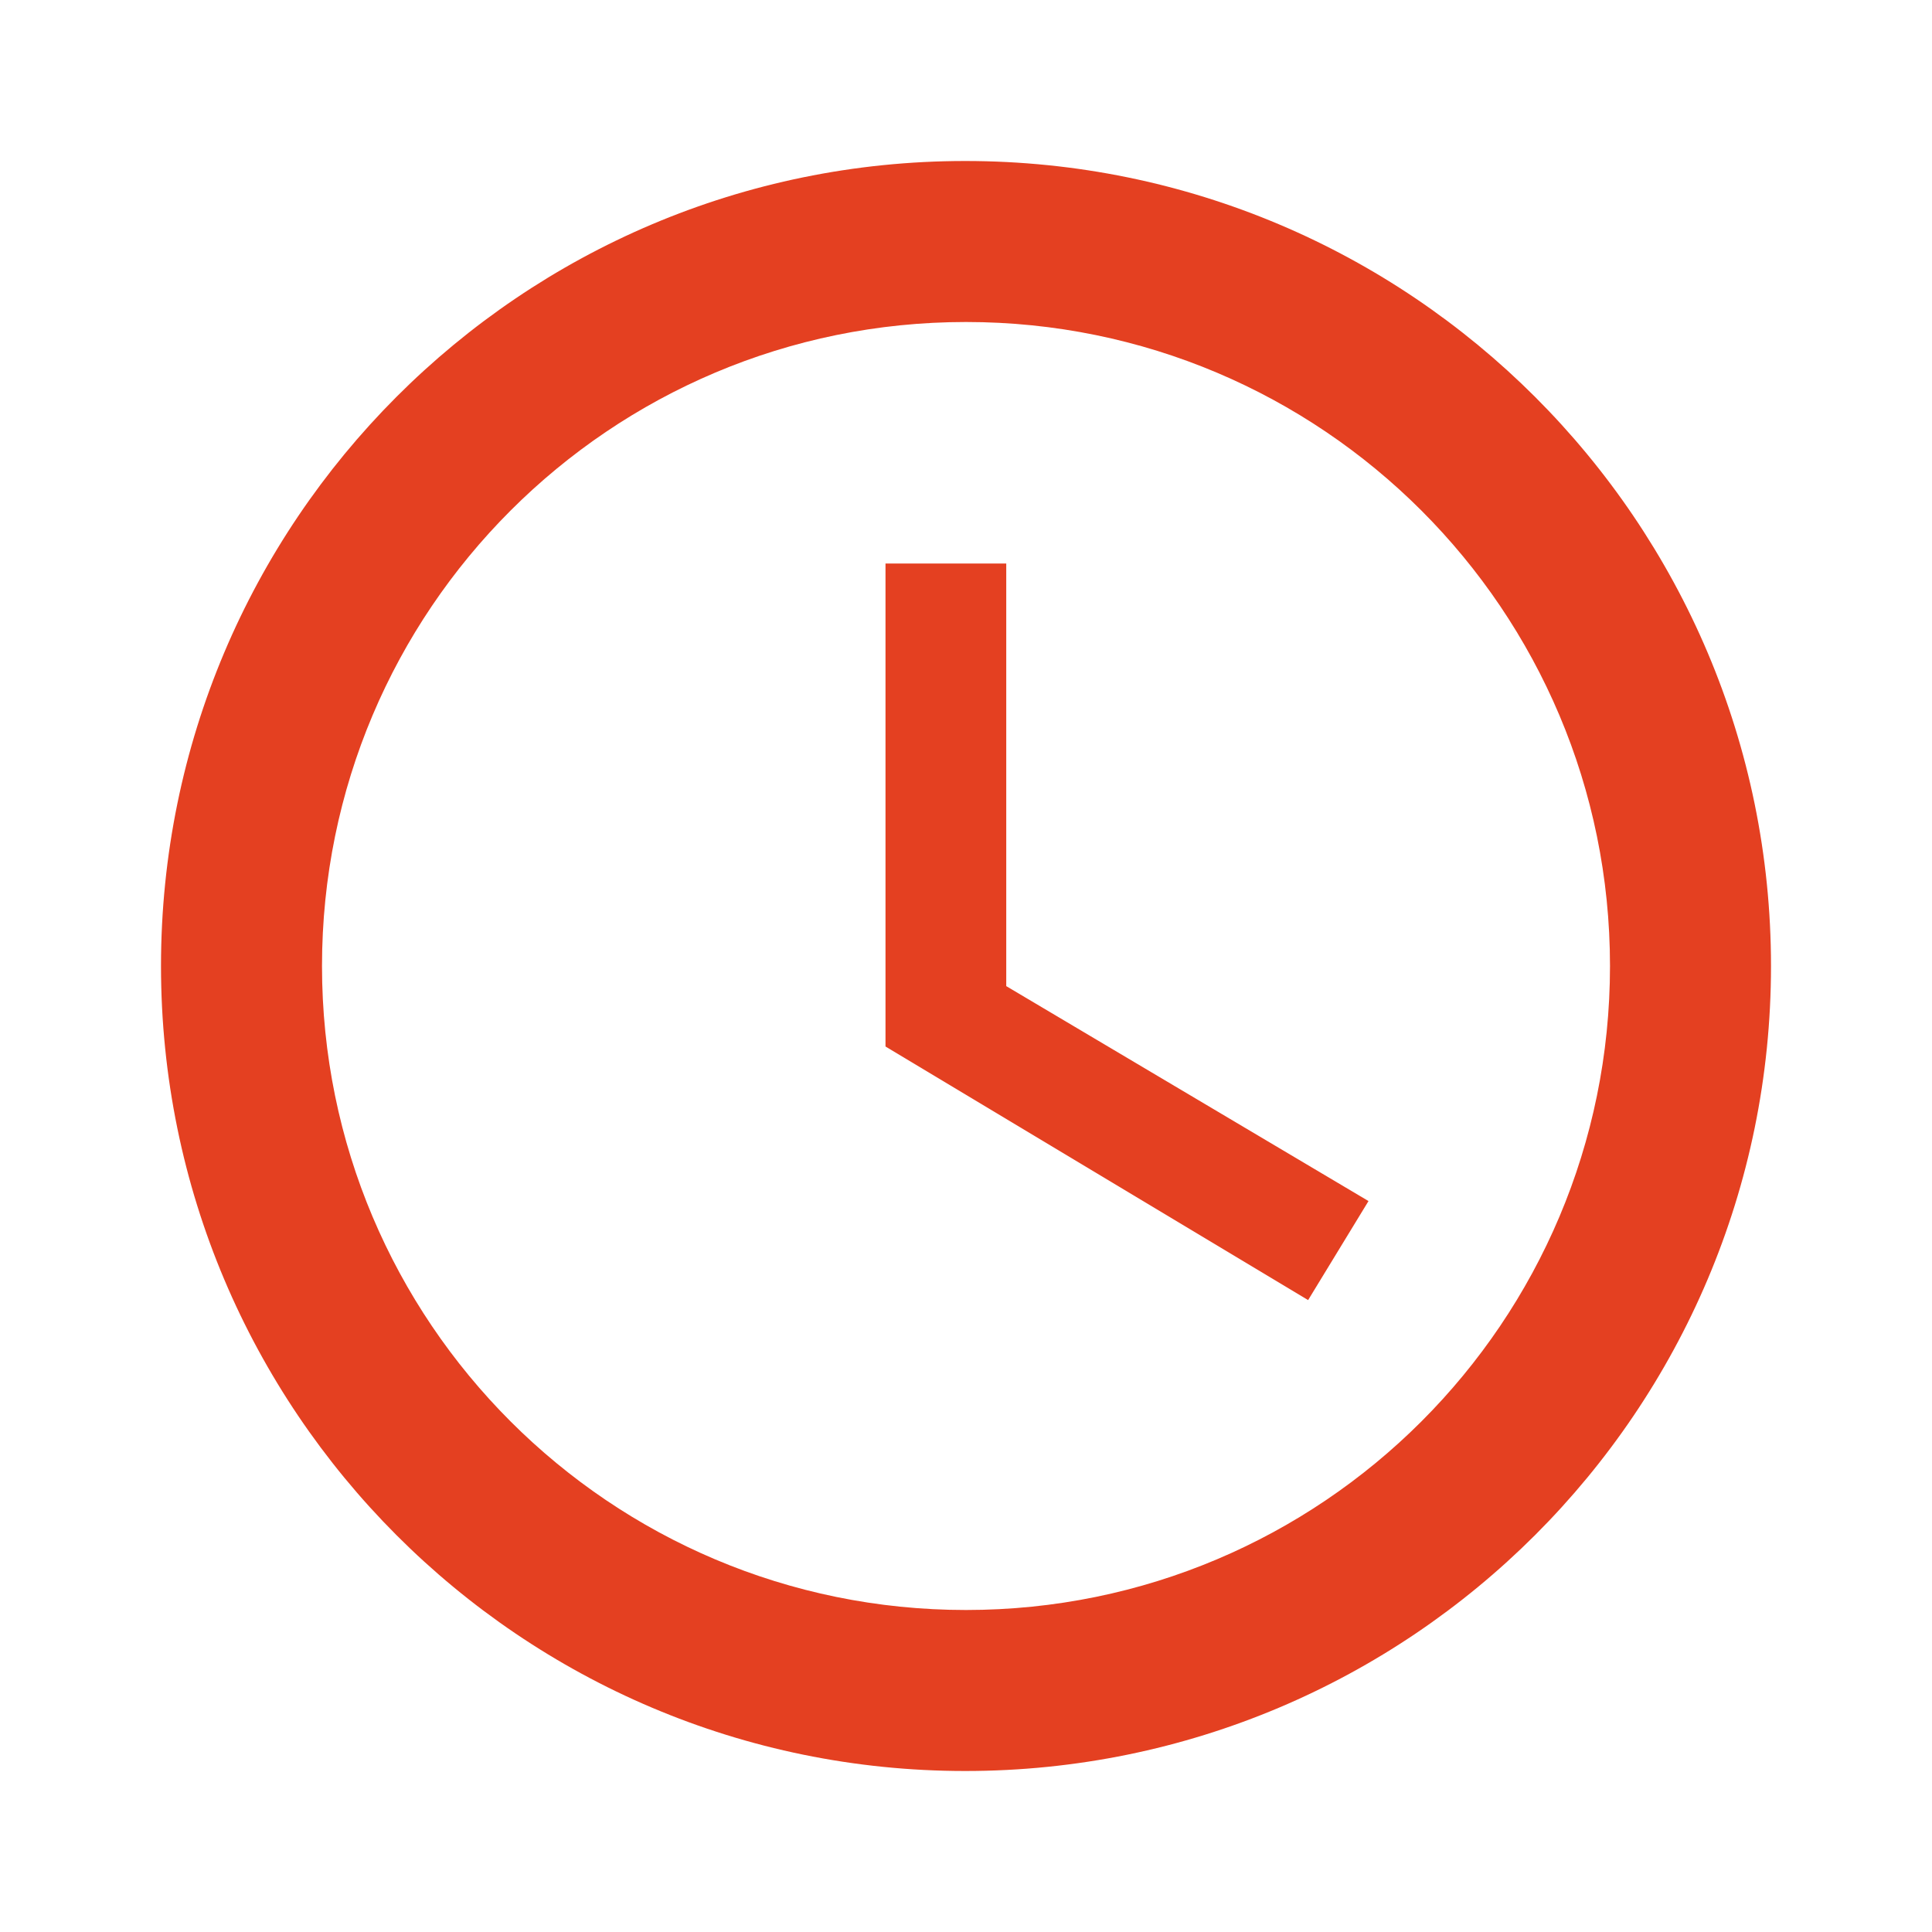
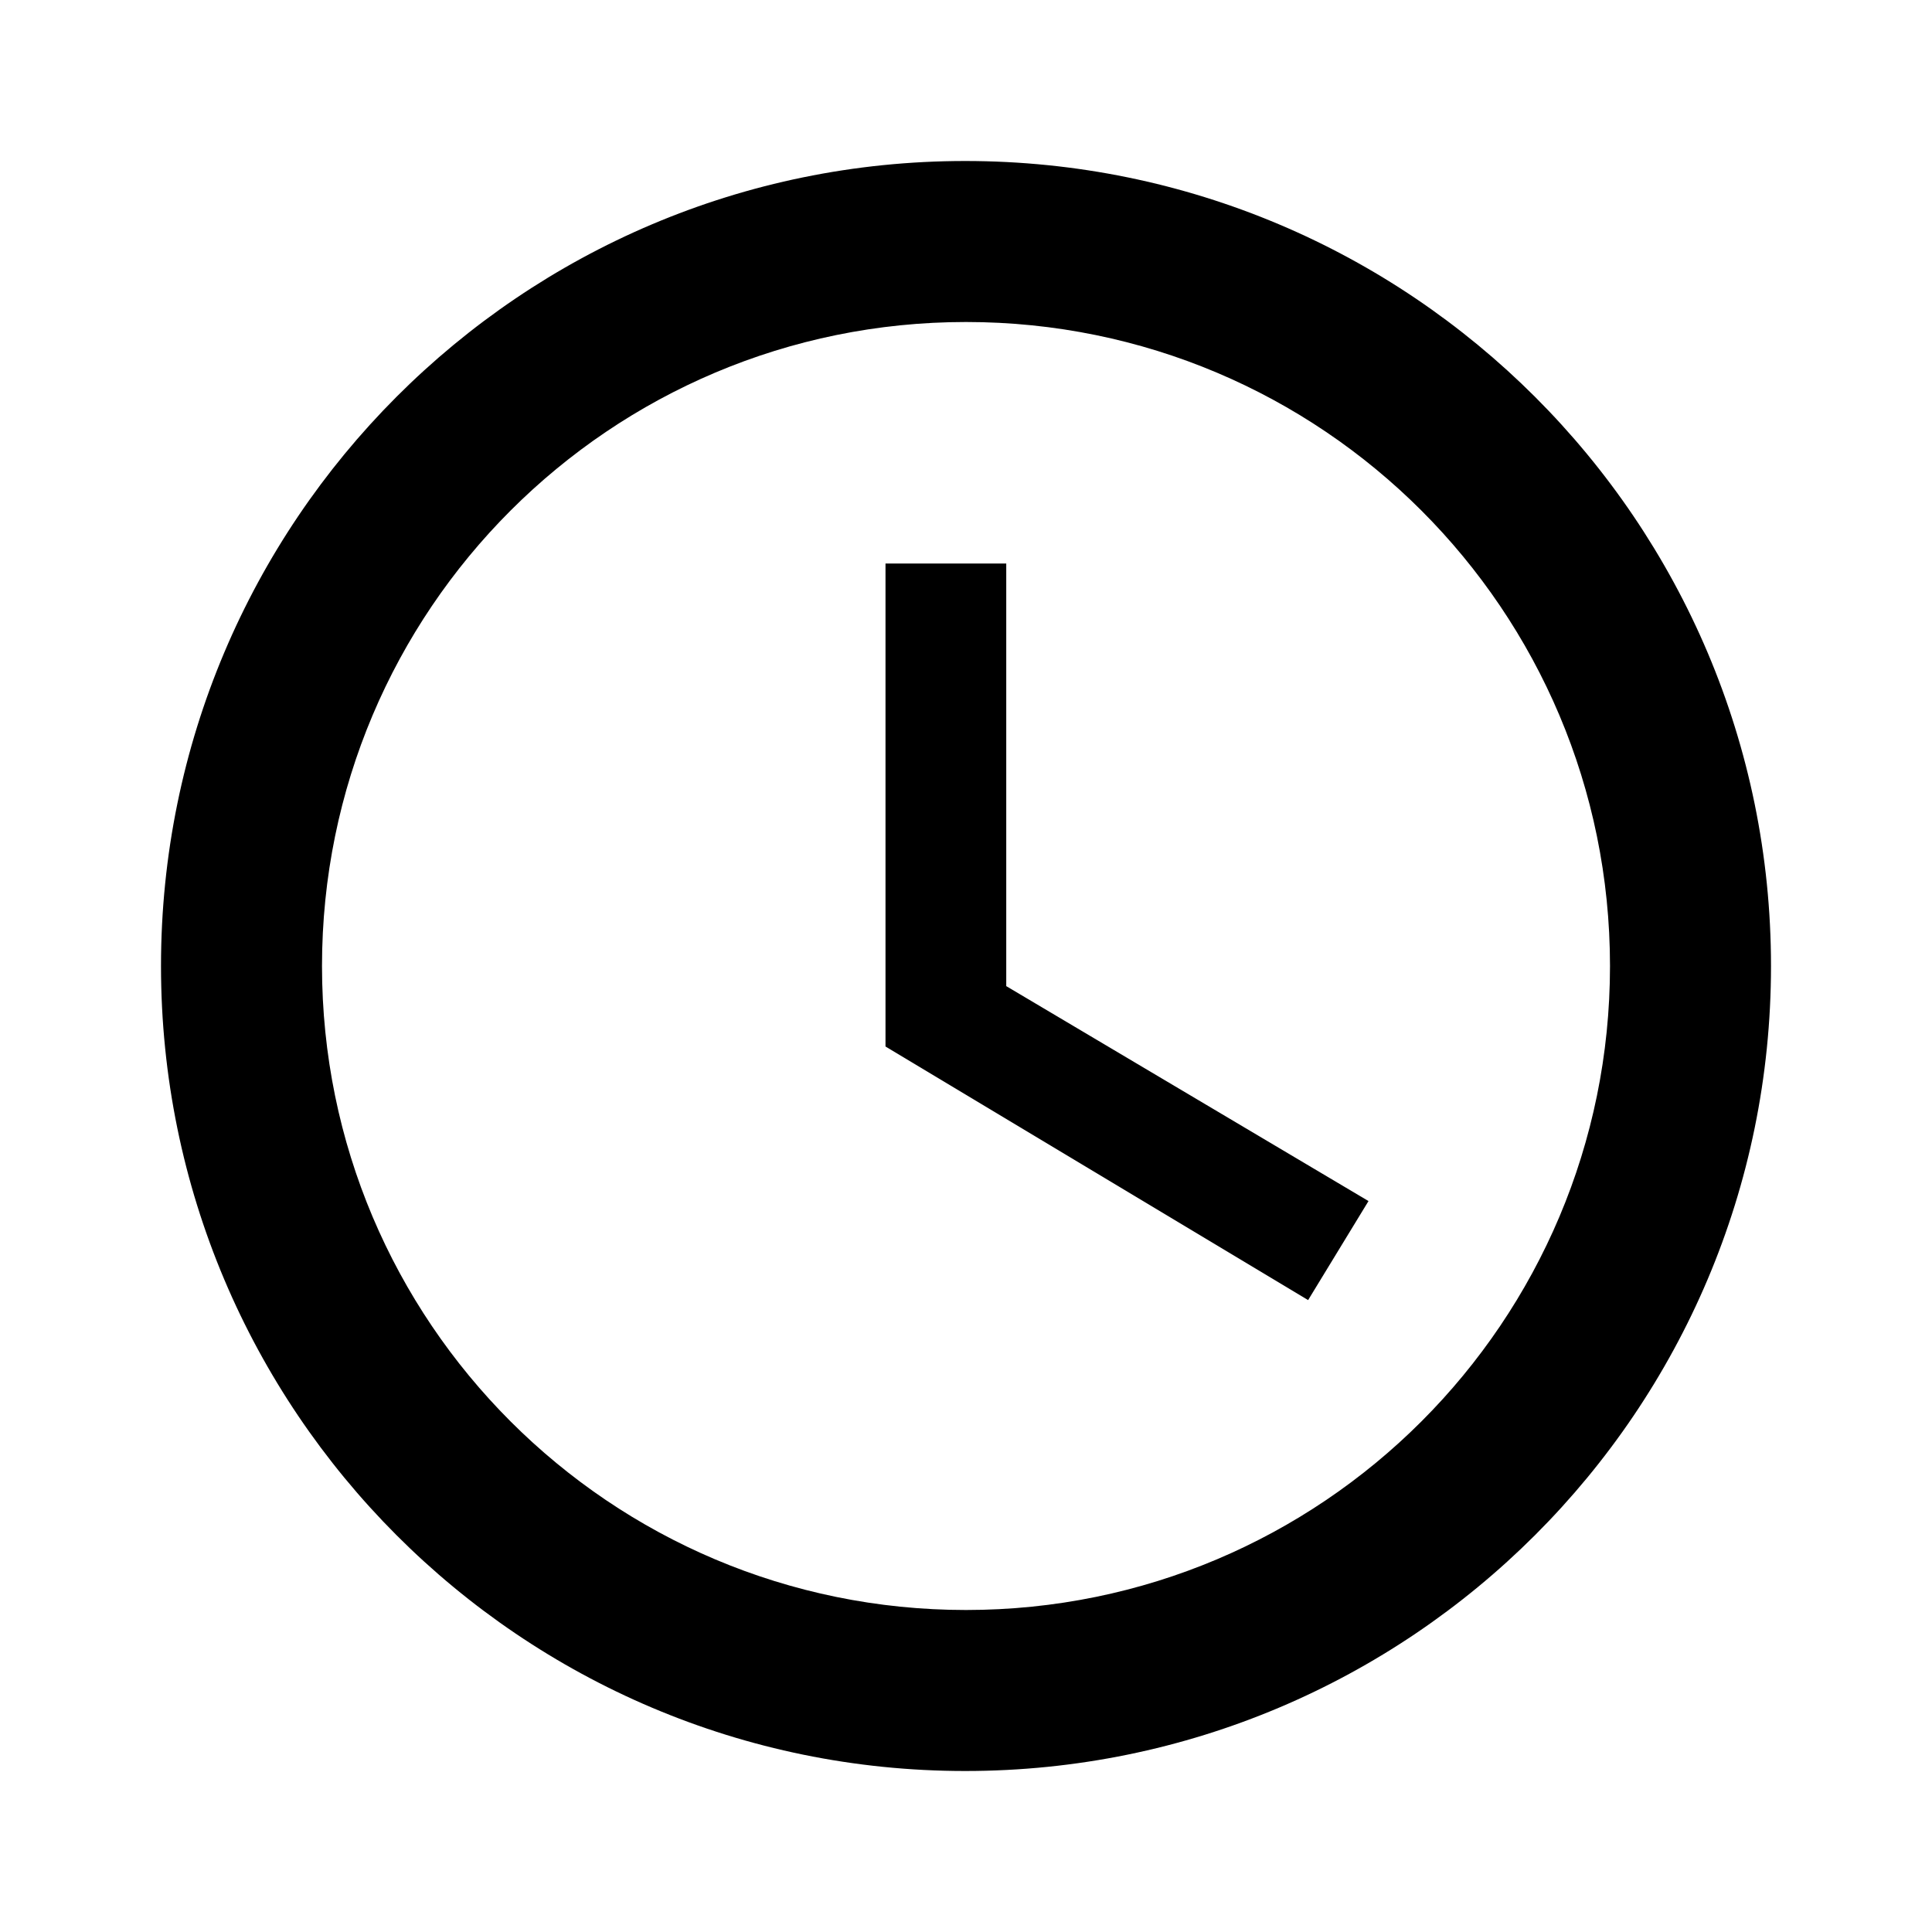
<svg xmlns="http://www.w3.org/2000/svg" width="24" height="24" viewBox="0 0 24 24" fill="none">
-   <path fill-rule="evenodd" clip-rule="evenodd" d="M11.99 2C6.47 2 2 6.48 2 12C2 17.52 6.47 22 11.99 22C17.52 22 22 17.52 22 12C22 6.48 17.52 2 11.99 2ZM12 20C7.58 20 4 16.42 4 12C4 7.58 7.58 4 12 4C16.42 4 20 7.58 20 12C20 16.42 16.42 20 12 20ZM11 7H12.5V12.25L17 14.92L16.25 16.15L11 13V7Z" fill="#E44021" />
+   <path fill-rule="evenodd" clip-rule="evenodd" d="M11.99 2C6.47 2 2 6.48 2 12C2 17.52 6.47 22 11.99 22C17.52 22 22 17.52 22 12C22 6.48 17.52 2 11.99 2ZM12 20C7.58 20 4 16.42 4 12C4 7.58 7.58 4 12 4C16.42 4 20 7.58 20 12C20 16.42 16.42 20 12 20ZM11 7H12.5V12.25L17 14.92L16.25 16.15L11 13V7Z" fill="black" />
</svg>
